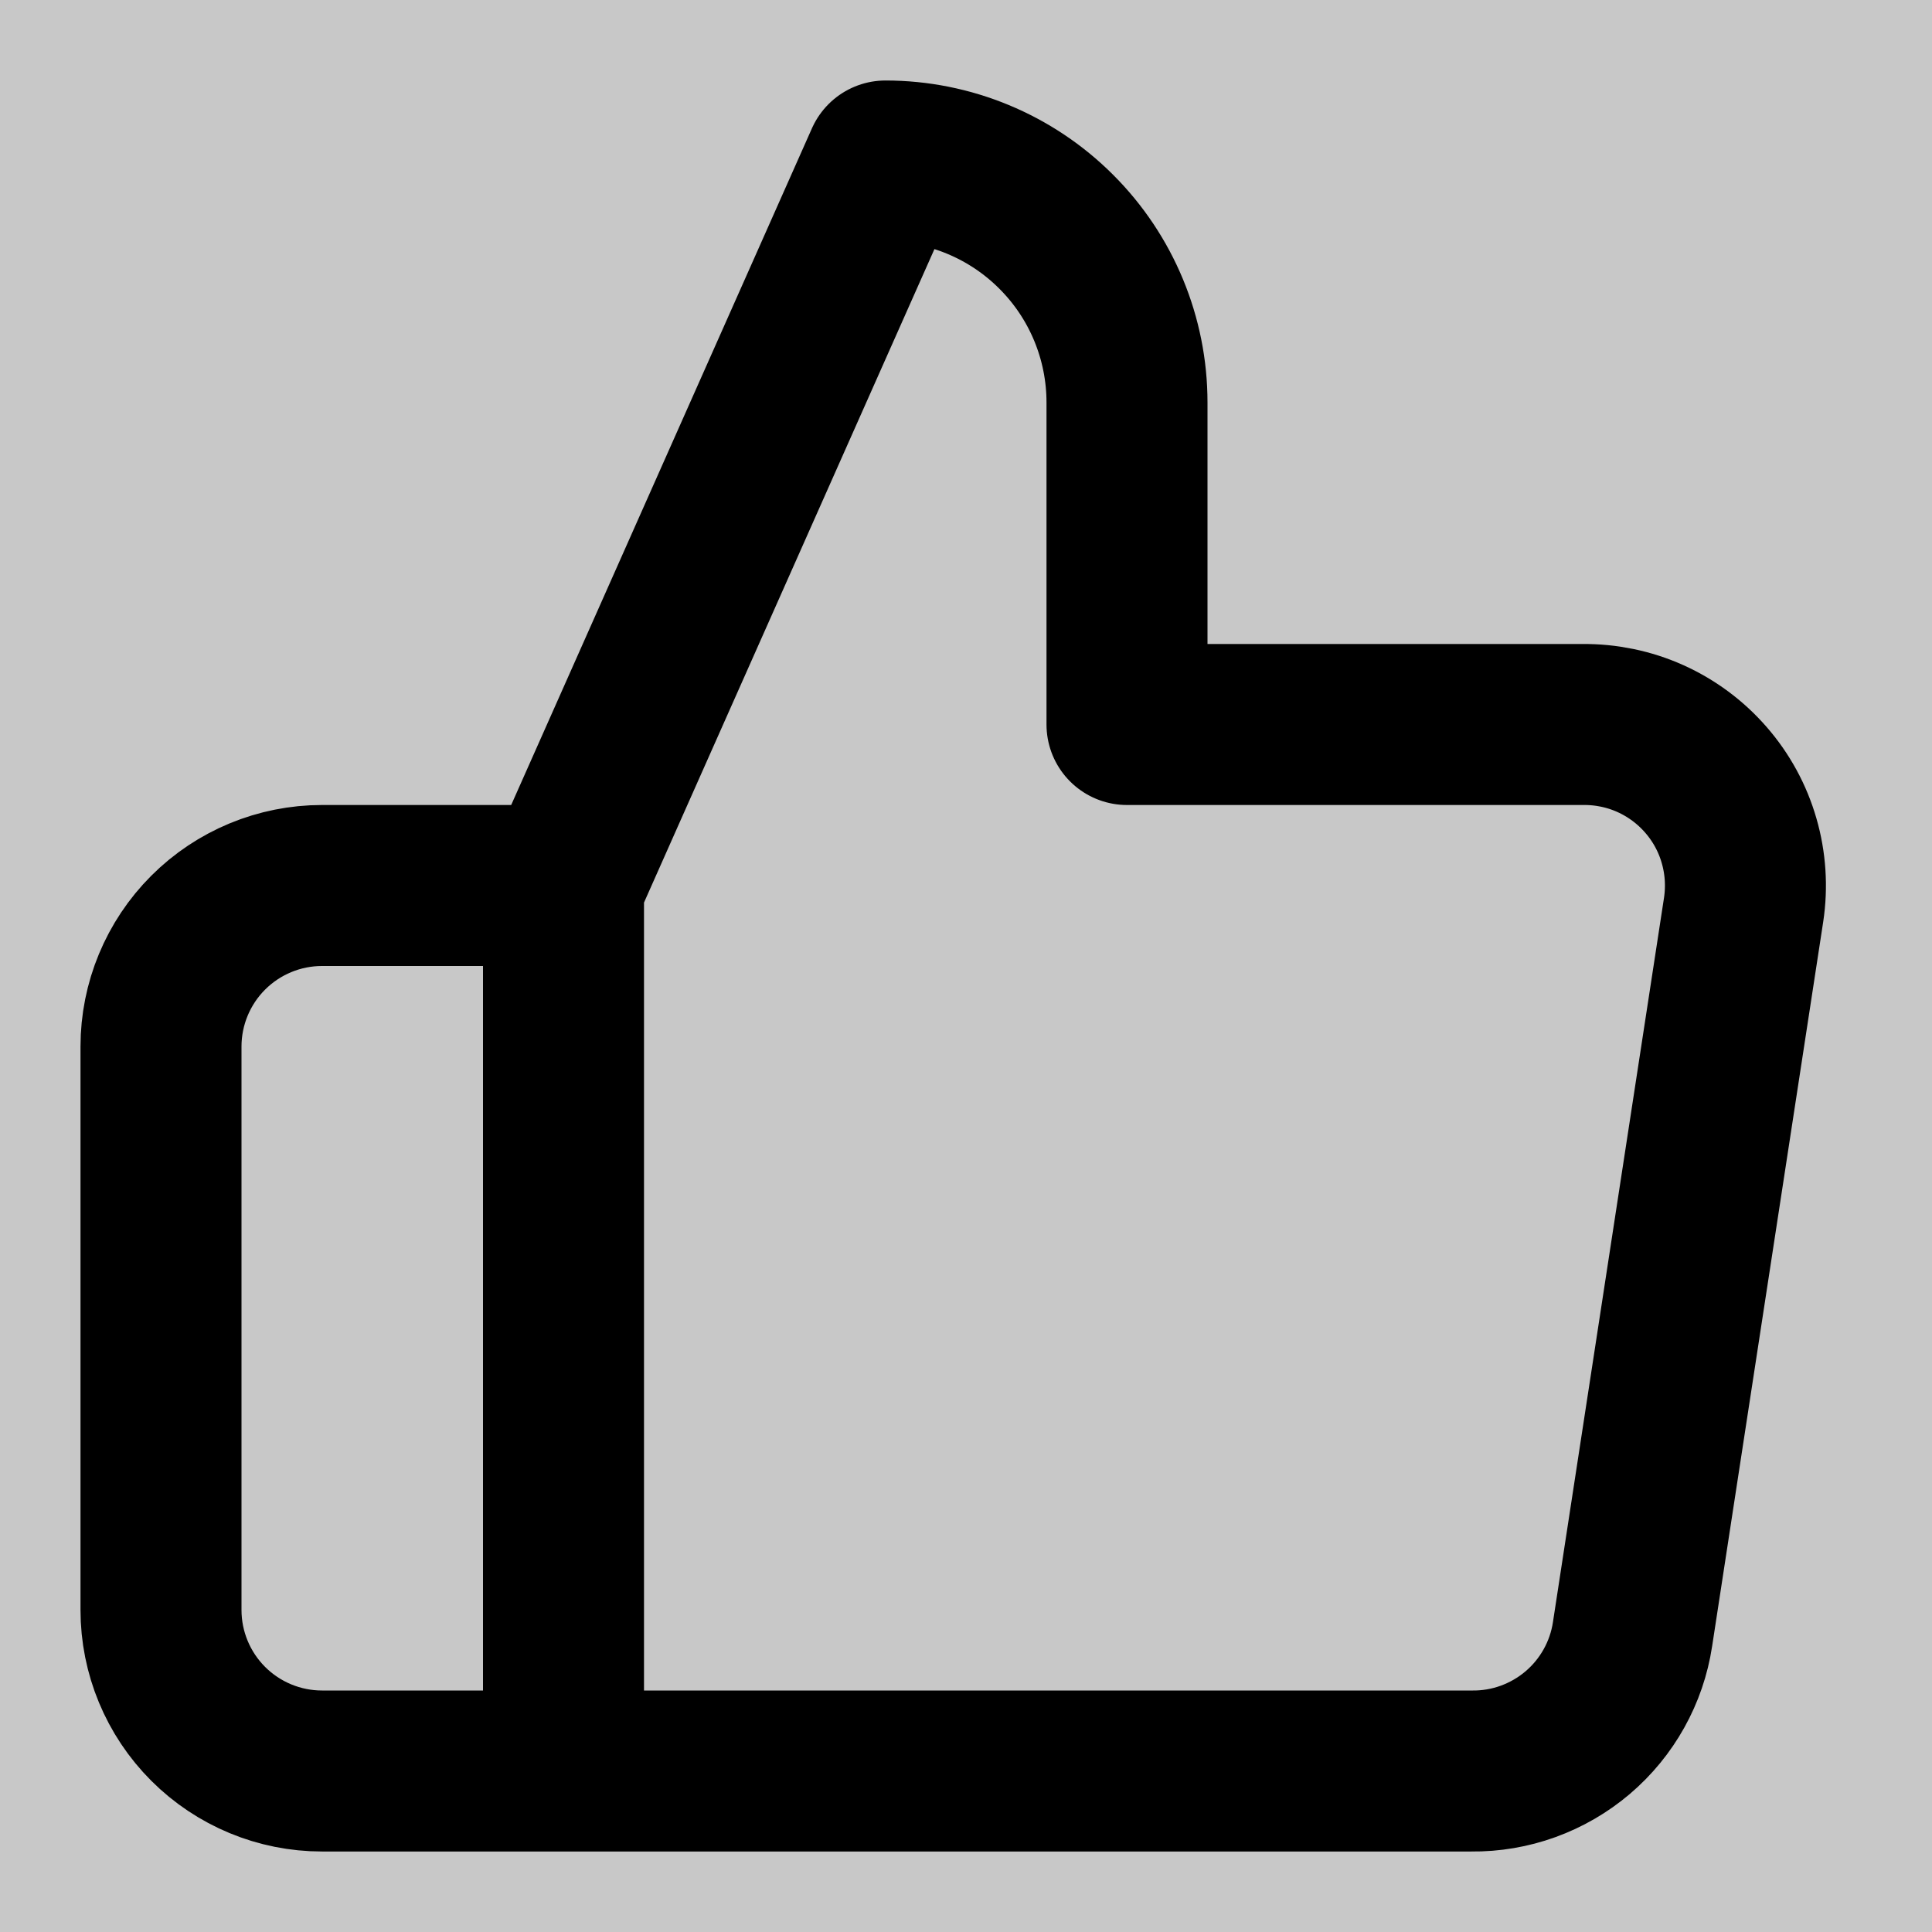
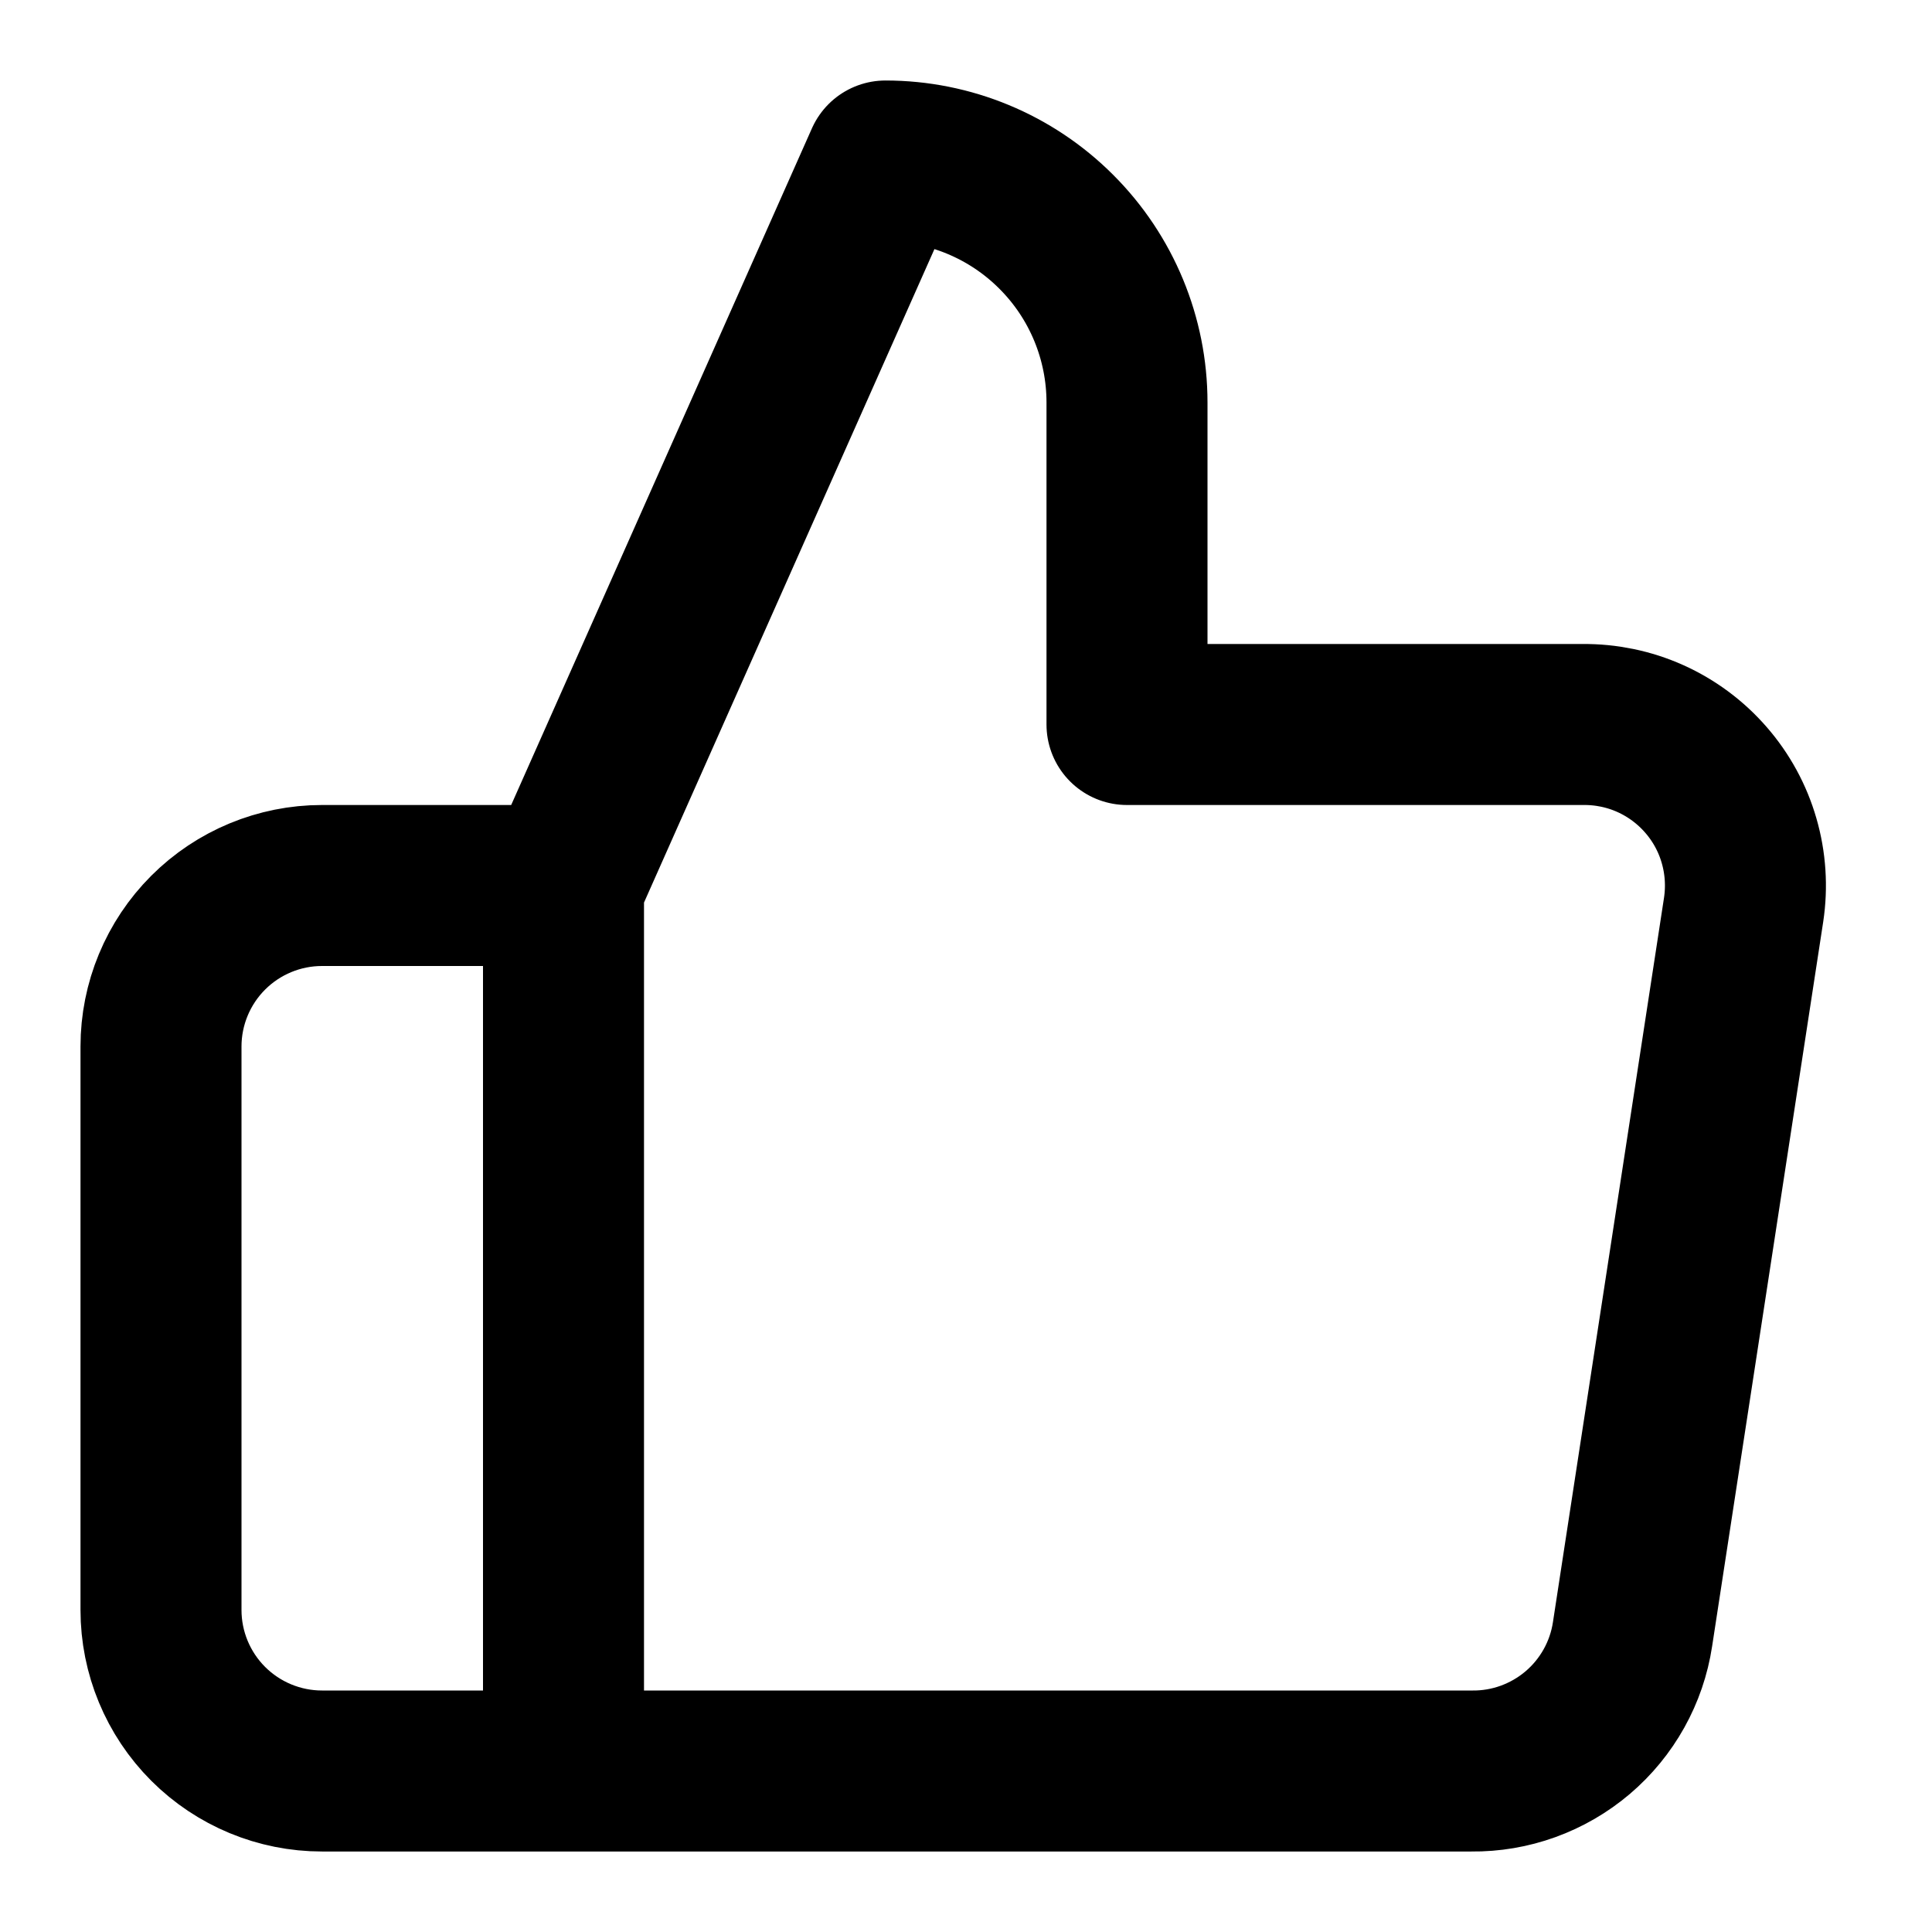
<svg xmlns="http://www.w3.org/2000/svg" width="24" height="24" viewBox="0 0 24 24" fill="none">
  <rect width="24" height="24" fill="#F5F5F5" />
  <path d="M-164 -137C-164 -138.105 -163.105 -139 -162 -139H434C435.105 -139 436 -138.105 436 -137V2054C436 2055.1 435.105 2056 434 2056H-162C-163.105 2056 -164 2055.1 -164 2054V-137Z" fill="#C8C8C8" />
  <g clip-path="url(#clip0_250_290)">
+     <rect width="280" height="92" transform="translate(-23 -10)" fill="white" />
    <path d="M7 22H4C3.47 22 2.961 21.789 2.586 21.414C2.211 21.039 2 20.53 2 20V13C2 12.47 2.211 11.961 2.586 11.586C2.961 11.211 3.47 11 4 11H7M14 9V5C14 4.204 13.684 3.441 13.121 2.879C12.559 2.316 11.796 2 11 2L7 11V22H18.28C18.762 22.006 19.23 21.836 19.598 21.524C19.965 21.212 20.208 20.777 20.28 20.3L21.66 11.3C21.703 11.013 21.684 10.721 21.603 10.442C21.523 10.164 21.382 9.906 21.192 9.688C21.002 9.469 20.766 9.294 20.502 9.175C20.237 9.056 19.95 8.997 19.66 9H14Z" stroke="black" stroke-width="2" stroke-linecap="round" stroke-linejoin="round" />
  </g>
  <path d="M-162 -138H434V-140H-162V-138ZM435 -137V2054H437V-137H435ZM434 2055H-162V2057H434V2055ZM-163 2054V-137H-165V2054H-163ZM-162 2055C-162.552 2055 -163 2054.55 -163 2054H-165C-165 2055.66 -163.657 2057 -162 2057V2055ZM435 2054C435 2054.55 434.552 2055 434 2055V2057C435.657 2057 437 2055.66 437 2054H435ZM434 -138C434.552 -138 435 -137.552 435 -137H437C437 -138.657 435.657 -140 434 -140V-138ZM-162 -140C-163.657 -140 -165 -138.657 -165 -137H-163C-163 -137.552 -162.552 -138 -162 -138V-140Z" fill="black" fill-opacity="0.1" />
  <defs>
    <clipPath id="clip0_250_290">
      <rect width="280" height="92" fill="white" transform="translate(-23 -10)" />
    </clipPath>
  </defs>
</svg>
